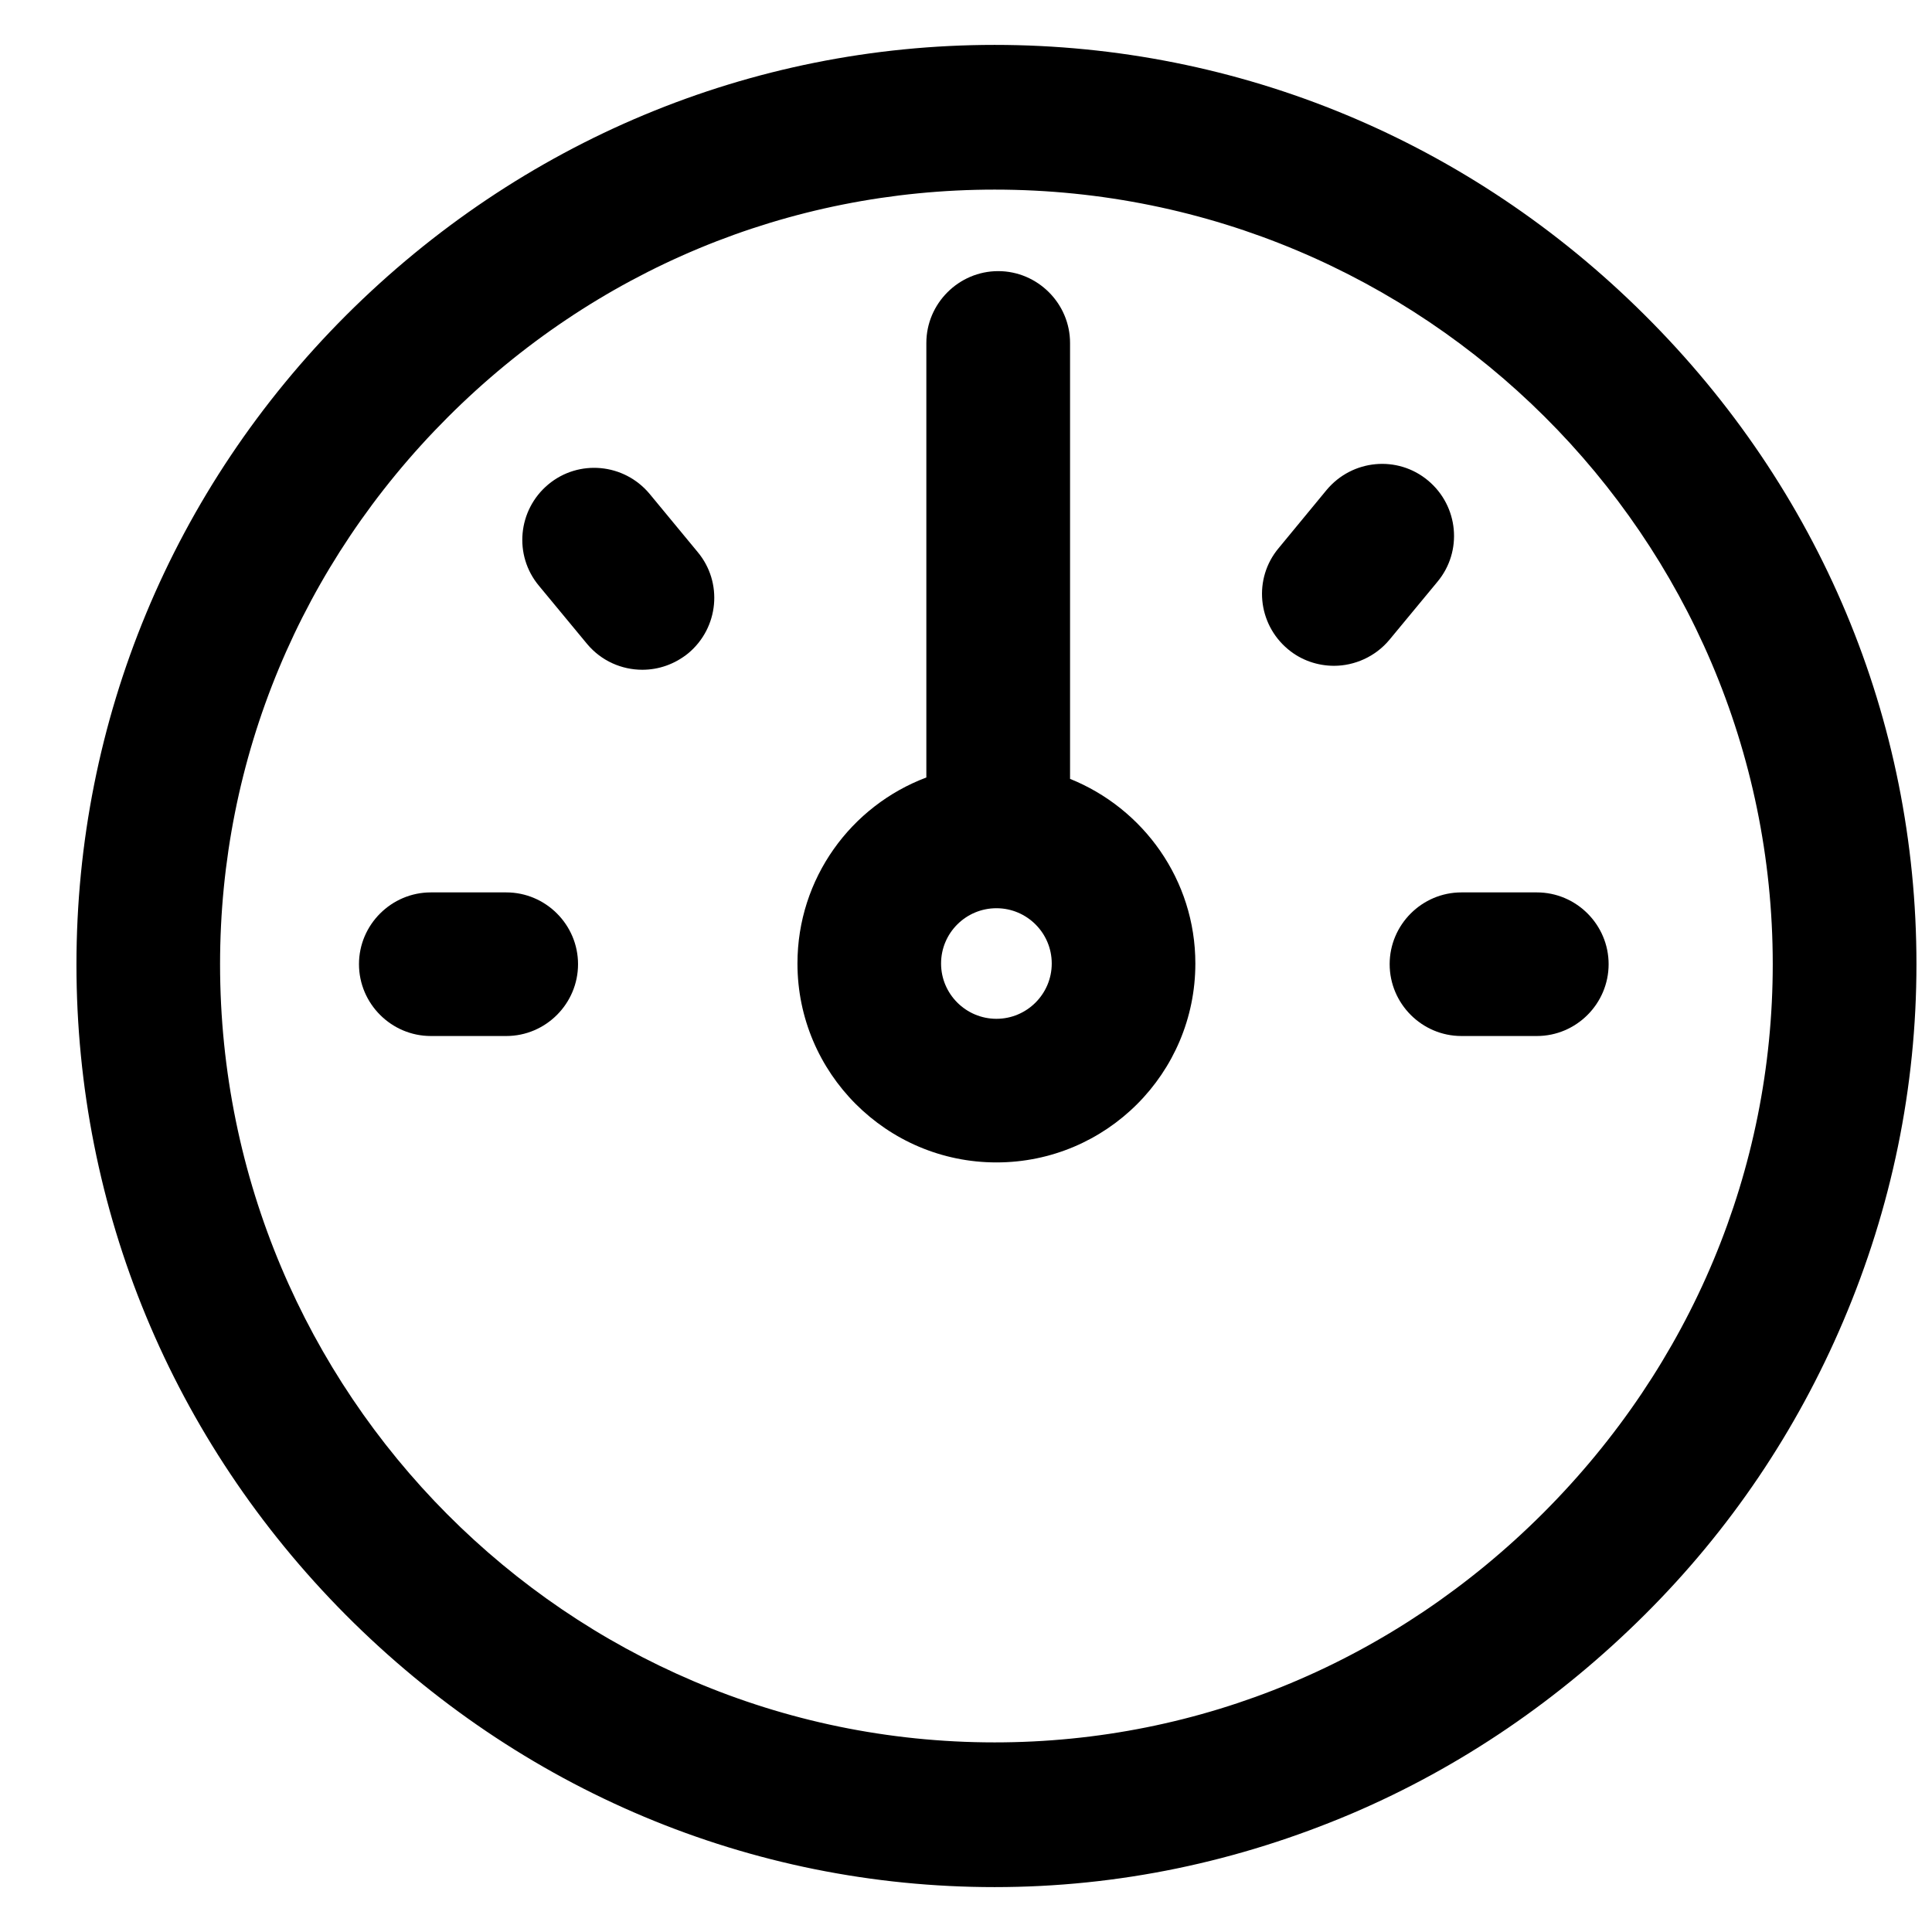
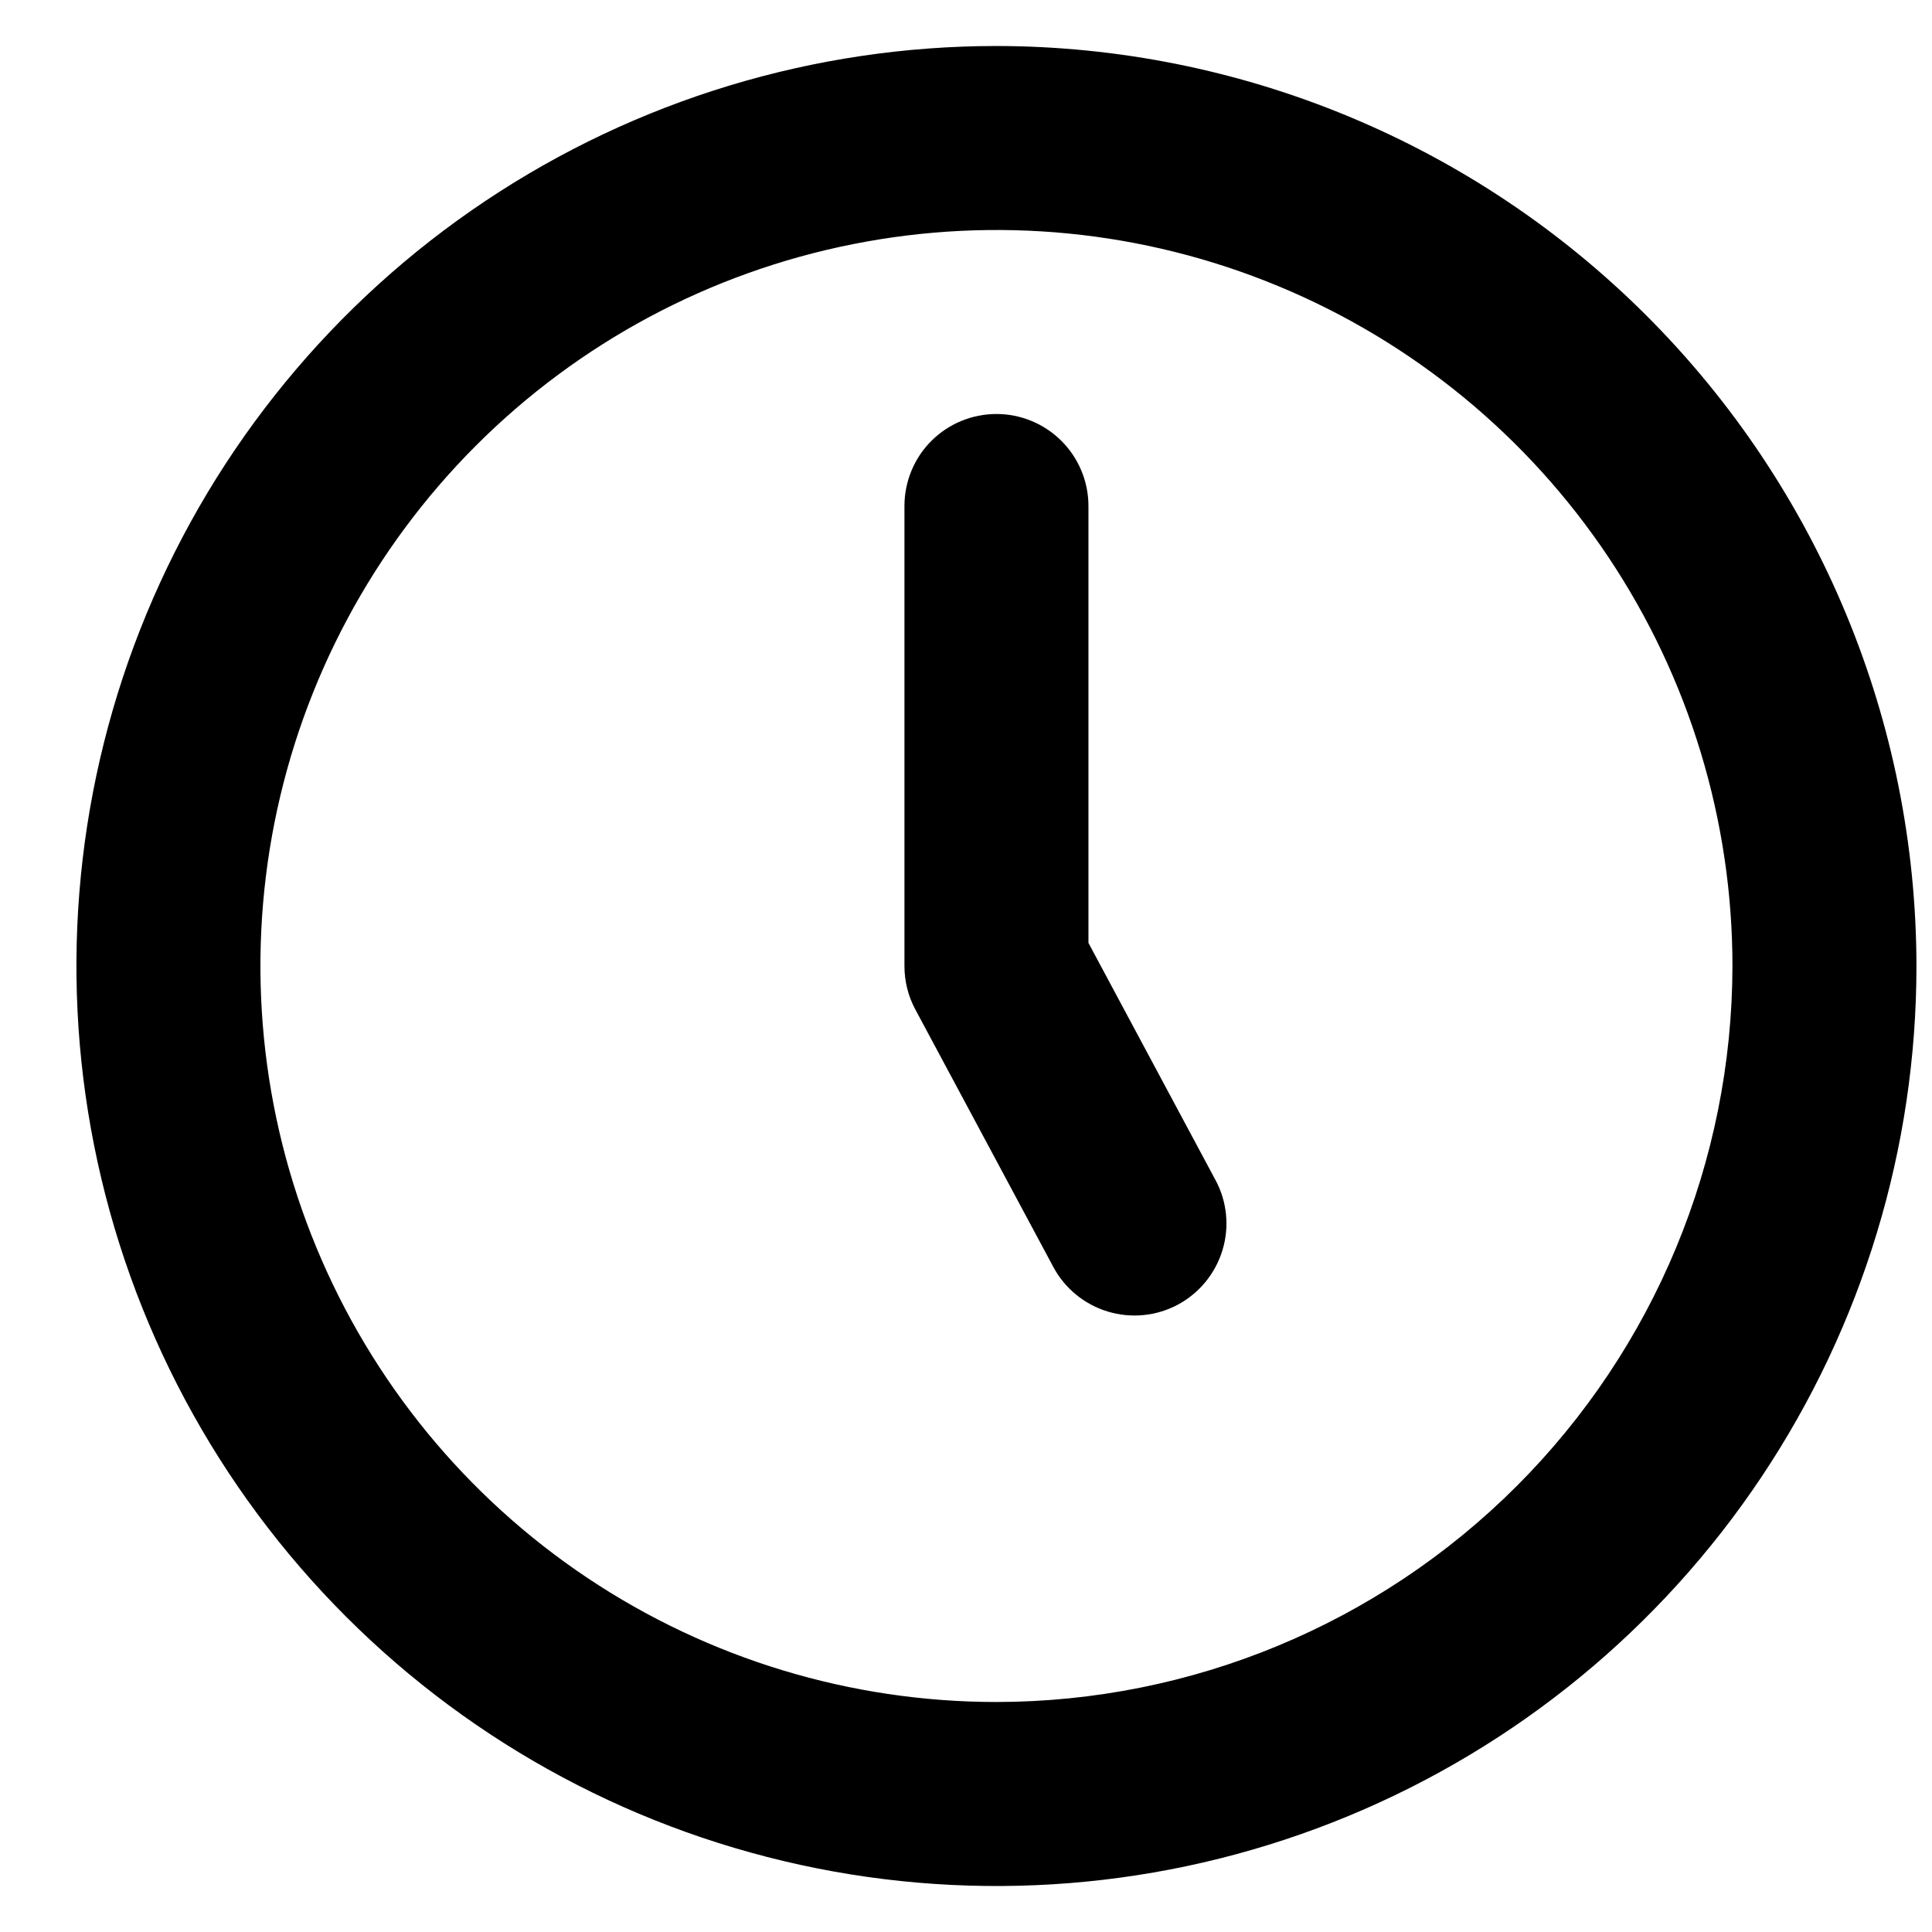
<svg xmlns="http://www.w3.org/2000/svg" width="21" height="21" viewBox="0 0 21 21" fill="none">
-   <path d="M17.876 3.423C15.979 1.534 13.469 0.488 10.811 0.488C8.157 0.488 5.655 1.538 3.762 3.427C1.873 5.317 0.831 7.83 0.831 10.484C0.831 13.143 1.869 15.652 3.758 17.553C5.655 19.458 8.157 20.512 10.811 20.512C12.154 20.512 13.457 20.238 14.695 19.712C15.885 19.204 16.955 18.47 17.88 17.549C18.805 16.628 19.527 15.555 20.034 14.364C20.561 13.127 20.831 11.819 20.831 10.48C20.831 7.822 19.781 5.317 17.876 3.423ZM16.775 16.445C15.167 18.053 13.052 18.939 10.811 18.939C6.17 18.939 2.392 15.145 2.392 10.48C2.392 8.244 3.27 6.132 4.866 4.536C6.463 2.939 8.571 2.061 10.811 2.061C15.475 2.061 19.269 5.836 19.269 10.48C19.269 12.717 18.383 14.836 16.775 16.445Z" fill="black" />
-   <path d="M11.631 8.466V3.728C11.631 3.299 11.279 2.947 10.85 2.947C10.421 2.947 10.069 3.299 10.069 3.728V8.451C9.25 8.759 8.668 9.548 8.668 10.473C8.668 11.663 9.636 12.635 10.831 12.635C12.025 12.635 12.993 11.667 12.993 10.473C12.993 9.563 12.427 8.786 11.631 8.466ZM10.831 11.074C10.499 11.074 10.229 10.804 10.229 10.473C10.229 10.141 10.499 9.872 10.831 9.872C11.162 9.872 11.432 10.141 11.432 10.473C11.432 10.804 11.162 11.074 10.831 11.074Z" fill="black" />
-   <path d="M5.503 9.7H4.683C4.254 9.7 3.902 10.051 3.902 10.48C3.902 10.91 4.254 11.261 4.683 11.261H5.503C5.932 11.261 6.283 10.91 6.283 10.48C6.283 10.051 5.932 9.7 5.503 9.7Z" fill="black" />
-   <path d="M15.885 9.7C15.456 9.7 15.105 10.051 15.105 10.48C15.105 10.91 15.456 11.261 15.885 11.261H16.705C17.134 11.261 17.485 10.91 17.485 10.48C17.485 10.051 17.134 9.7 16.705 9.7H15.885Z" fill="black" />
-   <path d="M15.522 5.223C15.19 4.946 14.699 4.993 14.421 5.324L13.899 5.957C13.621 6.288 13.668 6.78 14 7.057C14.144 7.178 14.324 7.237 14.5 7.237C14.722 7.237 14.948 7.139 15.101 6.956L15.624 6.324C15.901 5.992 15.854 5.5 15.522 5.223Z" fill="black" />
-   <path d="M7.06 5.367C6.783 5.036 6.291 4.989 5.959 5.266C5.628 5.543 5.581 6.035 5.858 6.367L6.381 6.999C6.537 7.186 6.76 7.28 6.982 7.28C7.158 7.28 7.333 7.221 7.482 7.1C7.813 6.823 7.86 6.331 7.583 6L7.06 5.367Z" fill="black" />
+   <path d="M10.831 0.5C8.853 0.5 6.919 1.086 5.275 2.185C3.63 3.284 2.349 4.846 1.592 6.673C0.835 8.5 0.637 10.511 1.023 12.451C1.409 14.391 2.361 16.172 3.76 17.571C5.158 18.97 6.94 19.922 8.88 20.308C10.819 20.694 12.83 20.496 14.657 19.739C16.485 18.982 18.047 17.7 19.145 16.056C20.244 14.411 20.831 12.478 20.831 10.5C20.828 7.849 19.773 5.307 17.898 3.432C16.024 1.558 13.482 0.503 10.831 0.5ZM10.831 18.5C9.248 18.5 7.702 18.031 6.386 17.152C5.07 16.273 4.045 15.023 3.44 13.562C2.834 12.1 2.676 10.491 2.984 8.939C3.293 7.387 4.055 5.962 5.174 4.843C6.293 3.724 7.718 2.962 9.27 2.654C10.822 2.345 12.43 2.503 13.892 3.109C15.354 3.714 16.603 4.74 17.482 6.055C18.361 7.371 18.831 8.918 18.831 10.5C18.828 12.621 17.985 14.654 16.485 16.154C14.985 17.654 12.952 18.498 10.831 18.5ZM11.831 10.249V5.5C11.831 5.235 11.725 4.98 11.538 4.793C11.35 4.605 11.096 4.5 10.831 4.5C10.565 4.5 10.311 4.605 10.123 4.793C9.936 4.98 9.831 5.235 9.831 5.5V10.5C9.831 10.665 9.871 10.827 9.949 10.972L11.449 13.771C11.574 14.005 11.787 14.179 12.041 14.256C12.295 14.333 12.569 14.306 12.803 14.181C13.037 14.055 13.211 13.842 13.288 13.588C13.365 13.335 13.338 13.06 13.212 12.827L11.831 10.249Z" fill="black" />
</svg>
